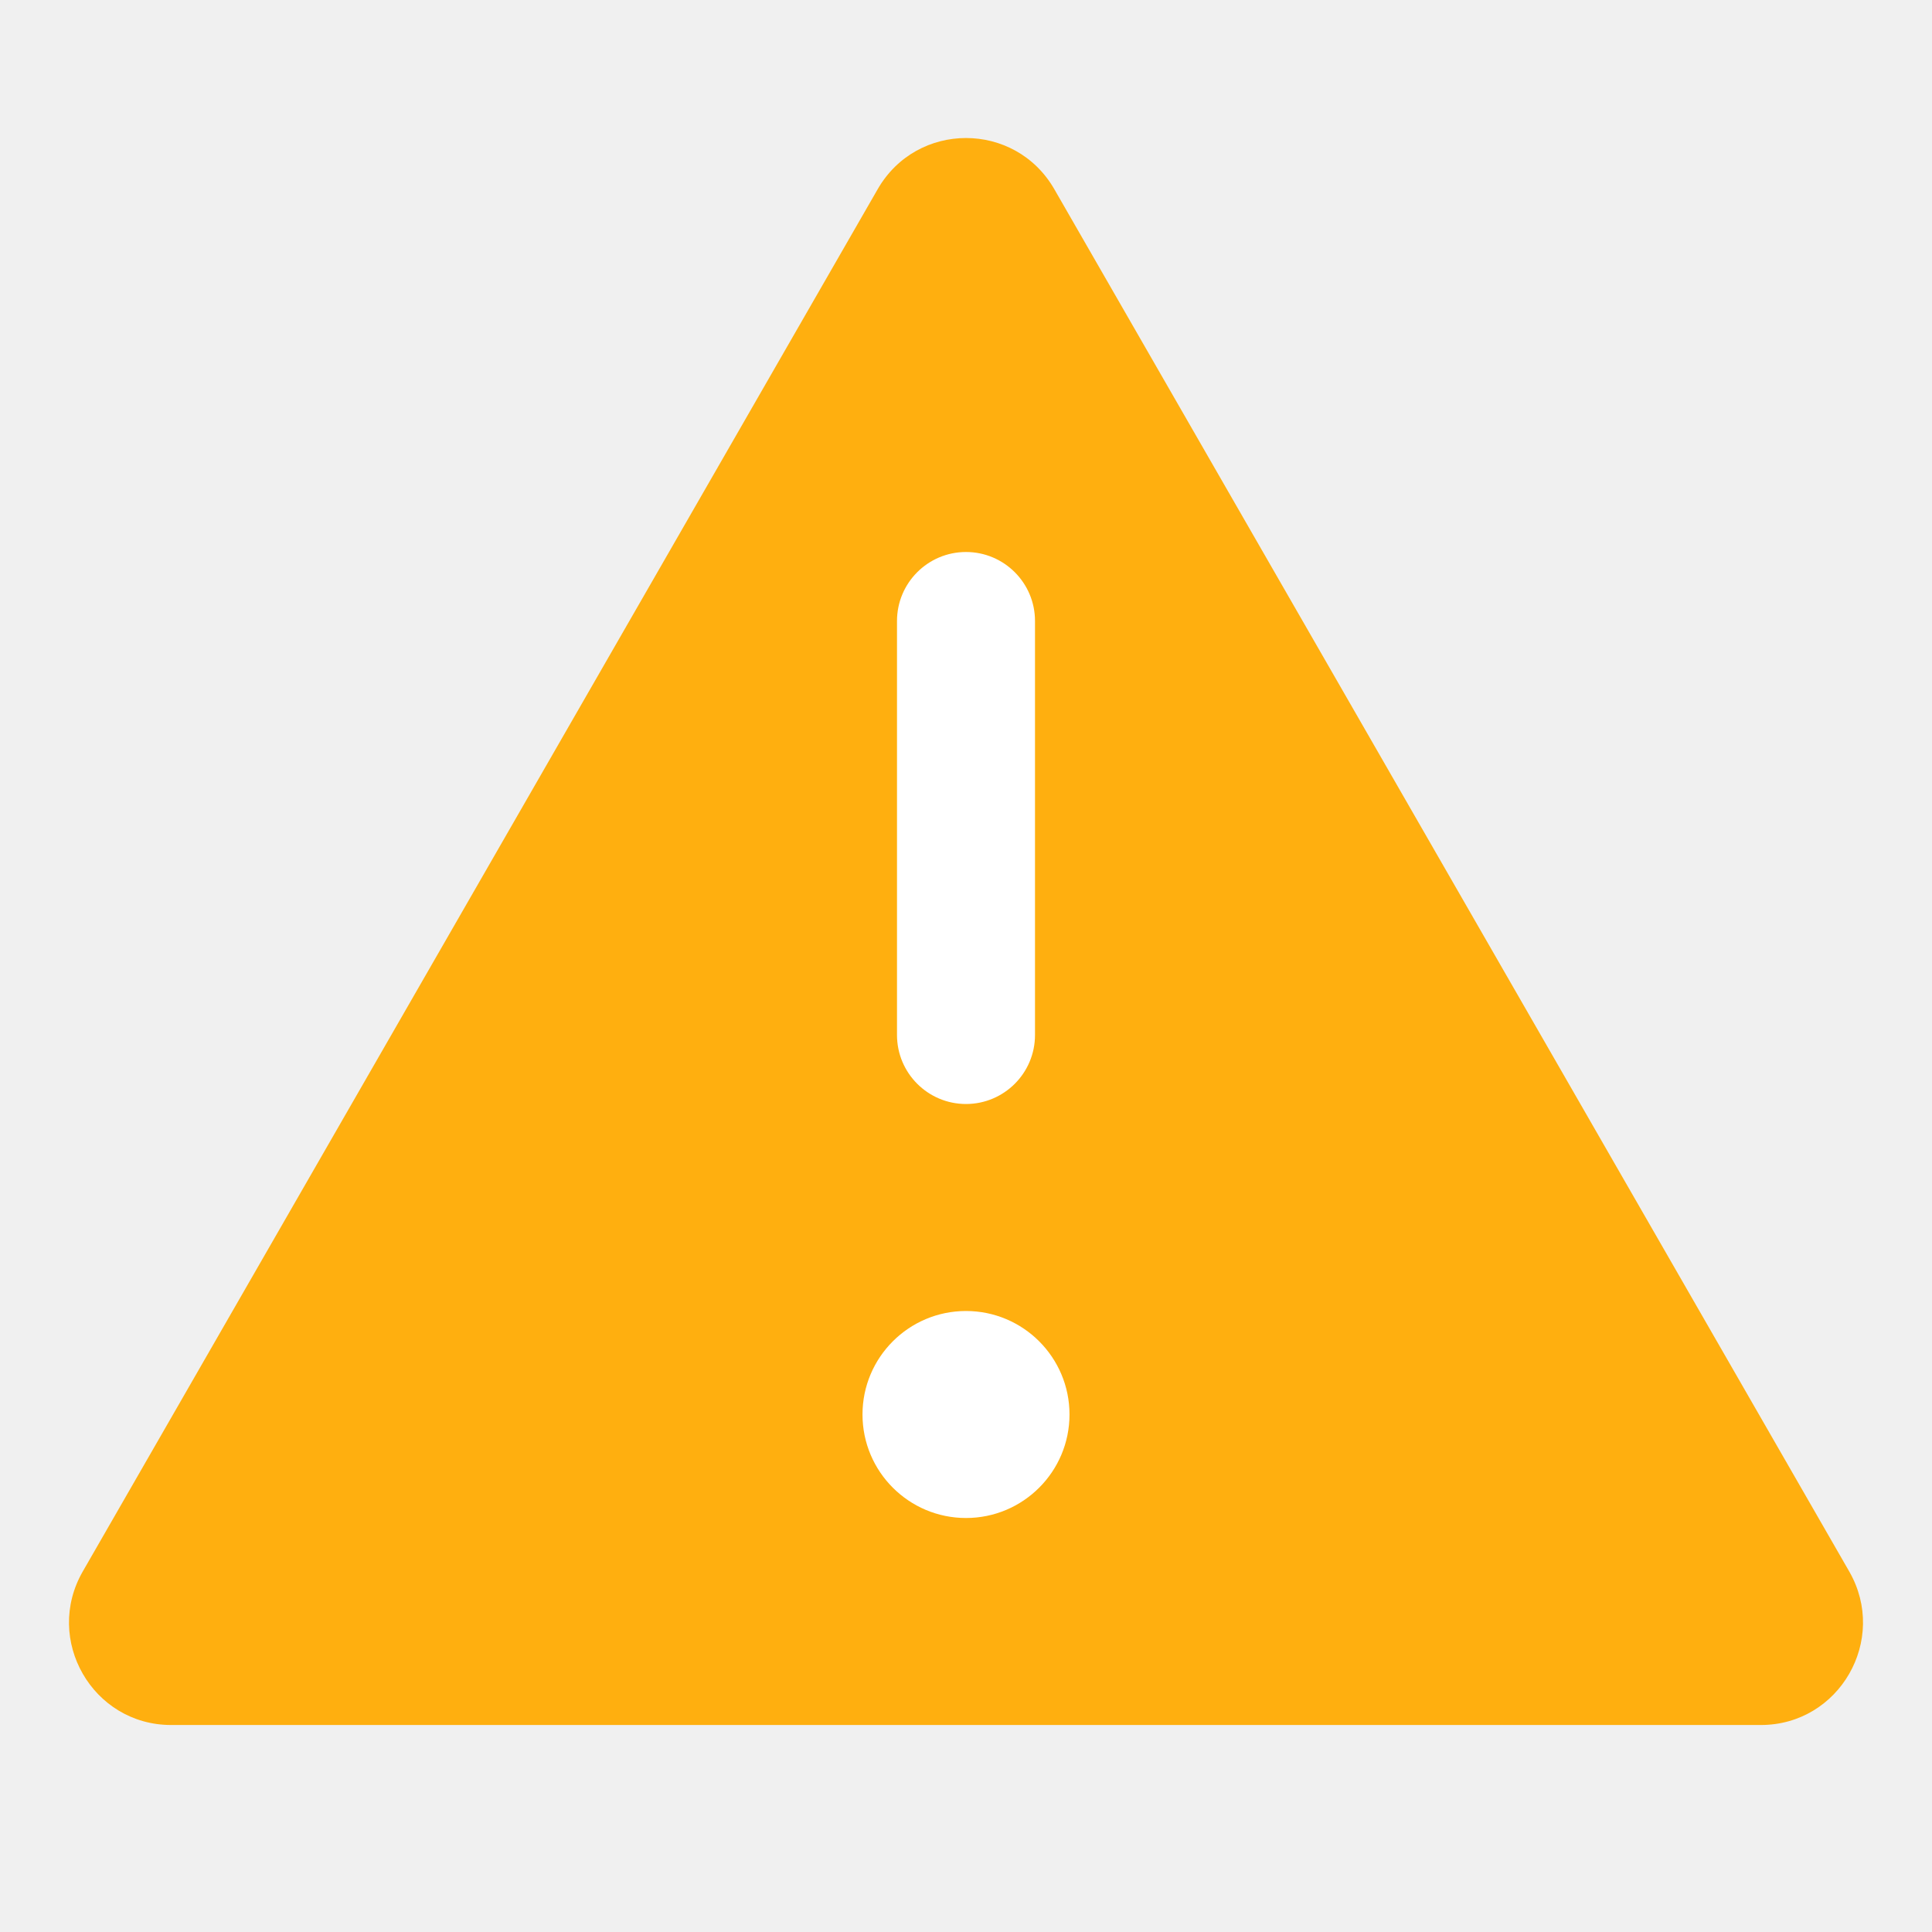
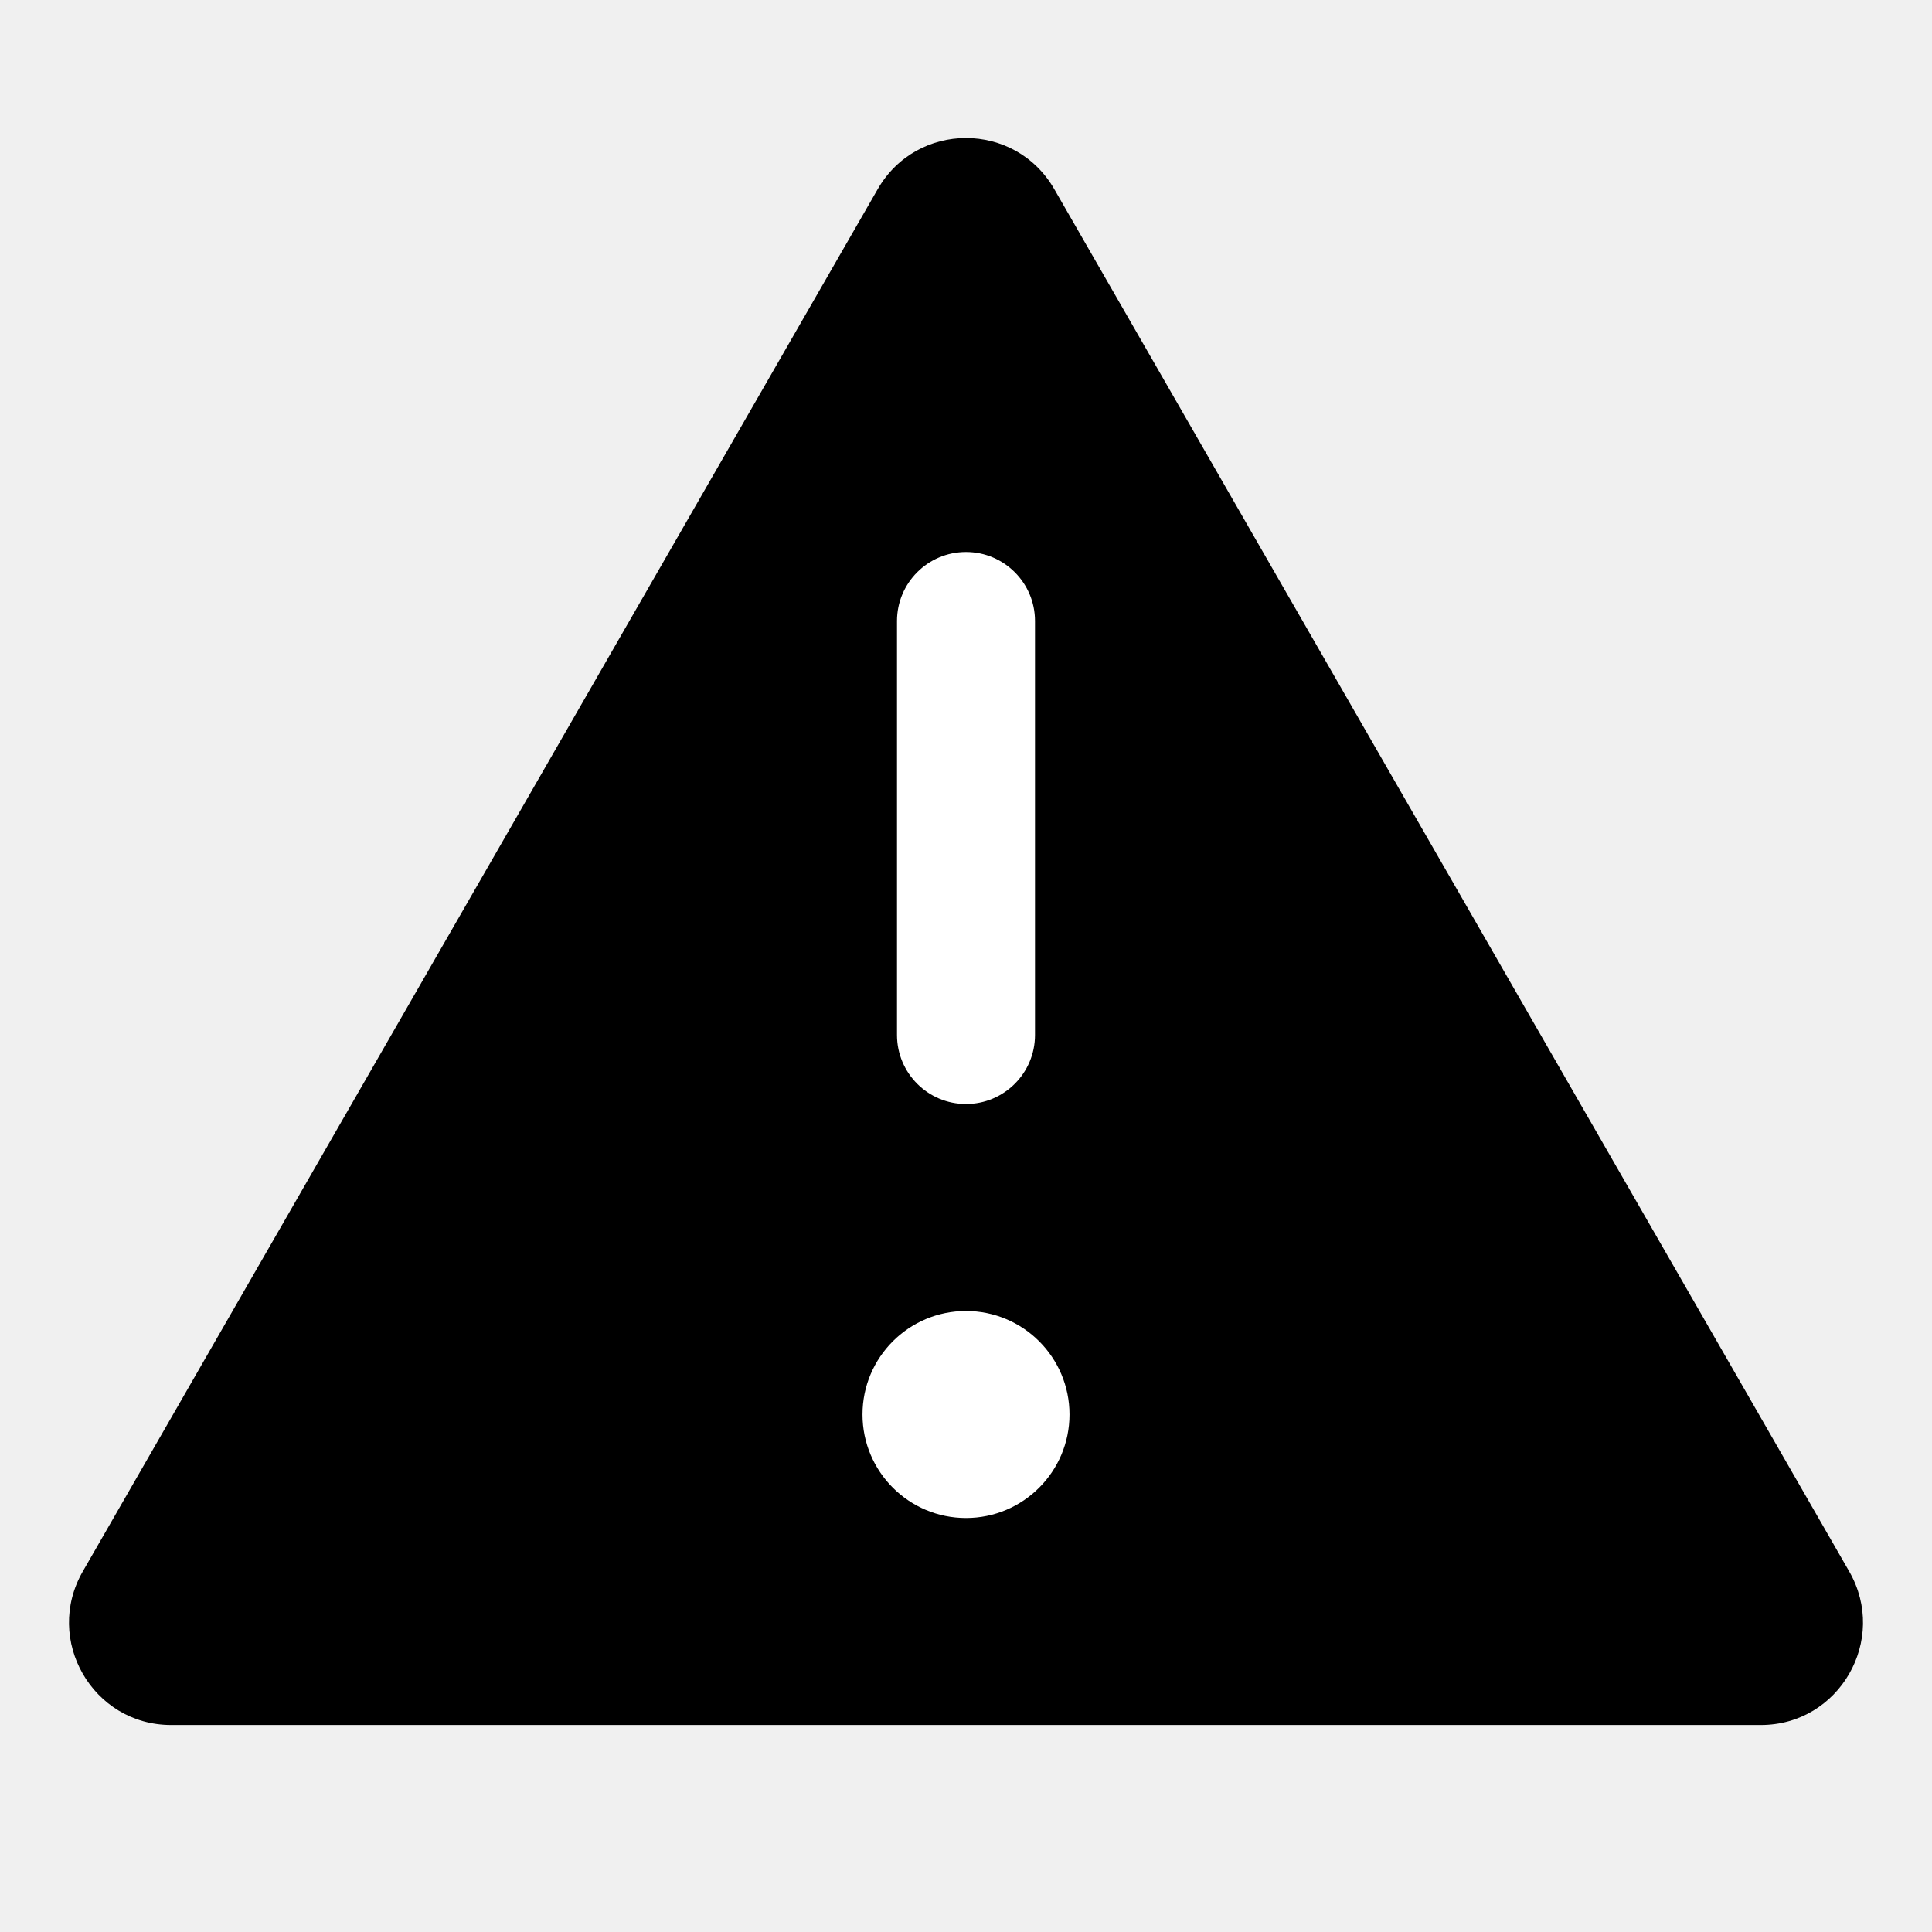
<svg xmlns="http://www.w3.org/2000/svg" width="28" height="28" viewBox="0 0 28 28" fill="none">
-   <path d="M12.72 2.742C13.289 1.753 14.711 1.753 15.28 2.742L26.8 22.774C27.369 23.763 26.658 25 25.52 25H2.48C1.342 25 0.631 23.763 1.2 22.774L12.72 2.742Z" fill="#FFAF0F" />
+   <path d="M12.72 2.742C13.289 1.753 14.711 1.753 15.28 2.742L26.8 22.774C27.369 23.763 26.658 25 25.52 25H2.48C1.342 25 0.631 23.763 1.2 22.774L12.72 2.742Z" fill="currentColor" />
  <path d="M15 9C15 8.448 14.552 8 14 8C13.448 8 13 8.448 13 9L13 15C13 15.552 13.448 16 14 16C14.552 16 15 15.552 15 15L15 9Z" fill="white" />
  <path d="M14 22C14.828 22 15.5 21.328 15.5 20.5C15.5 19.672 14.828 19 14 19C13.172 19 12.5 19.672 12.5 20.5C12.5 21.328 13.172 22 14 22Z" fill="white" />
</svg>
